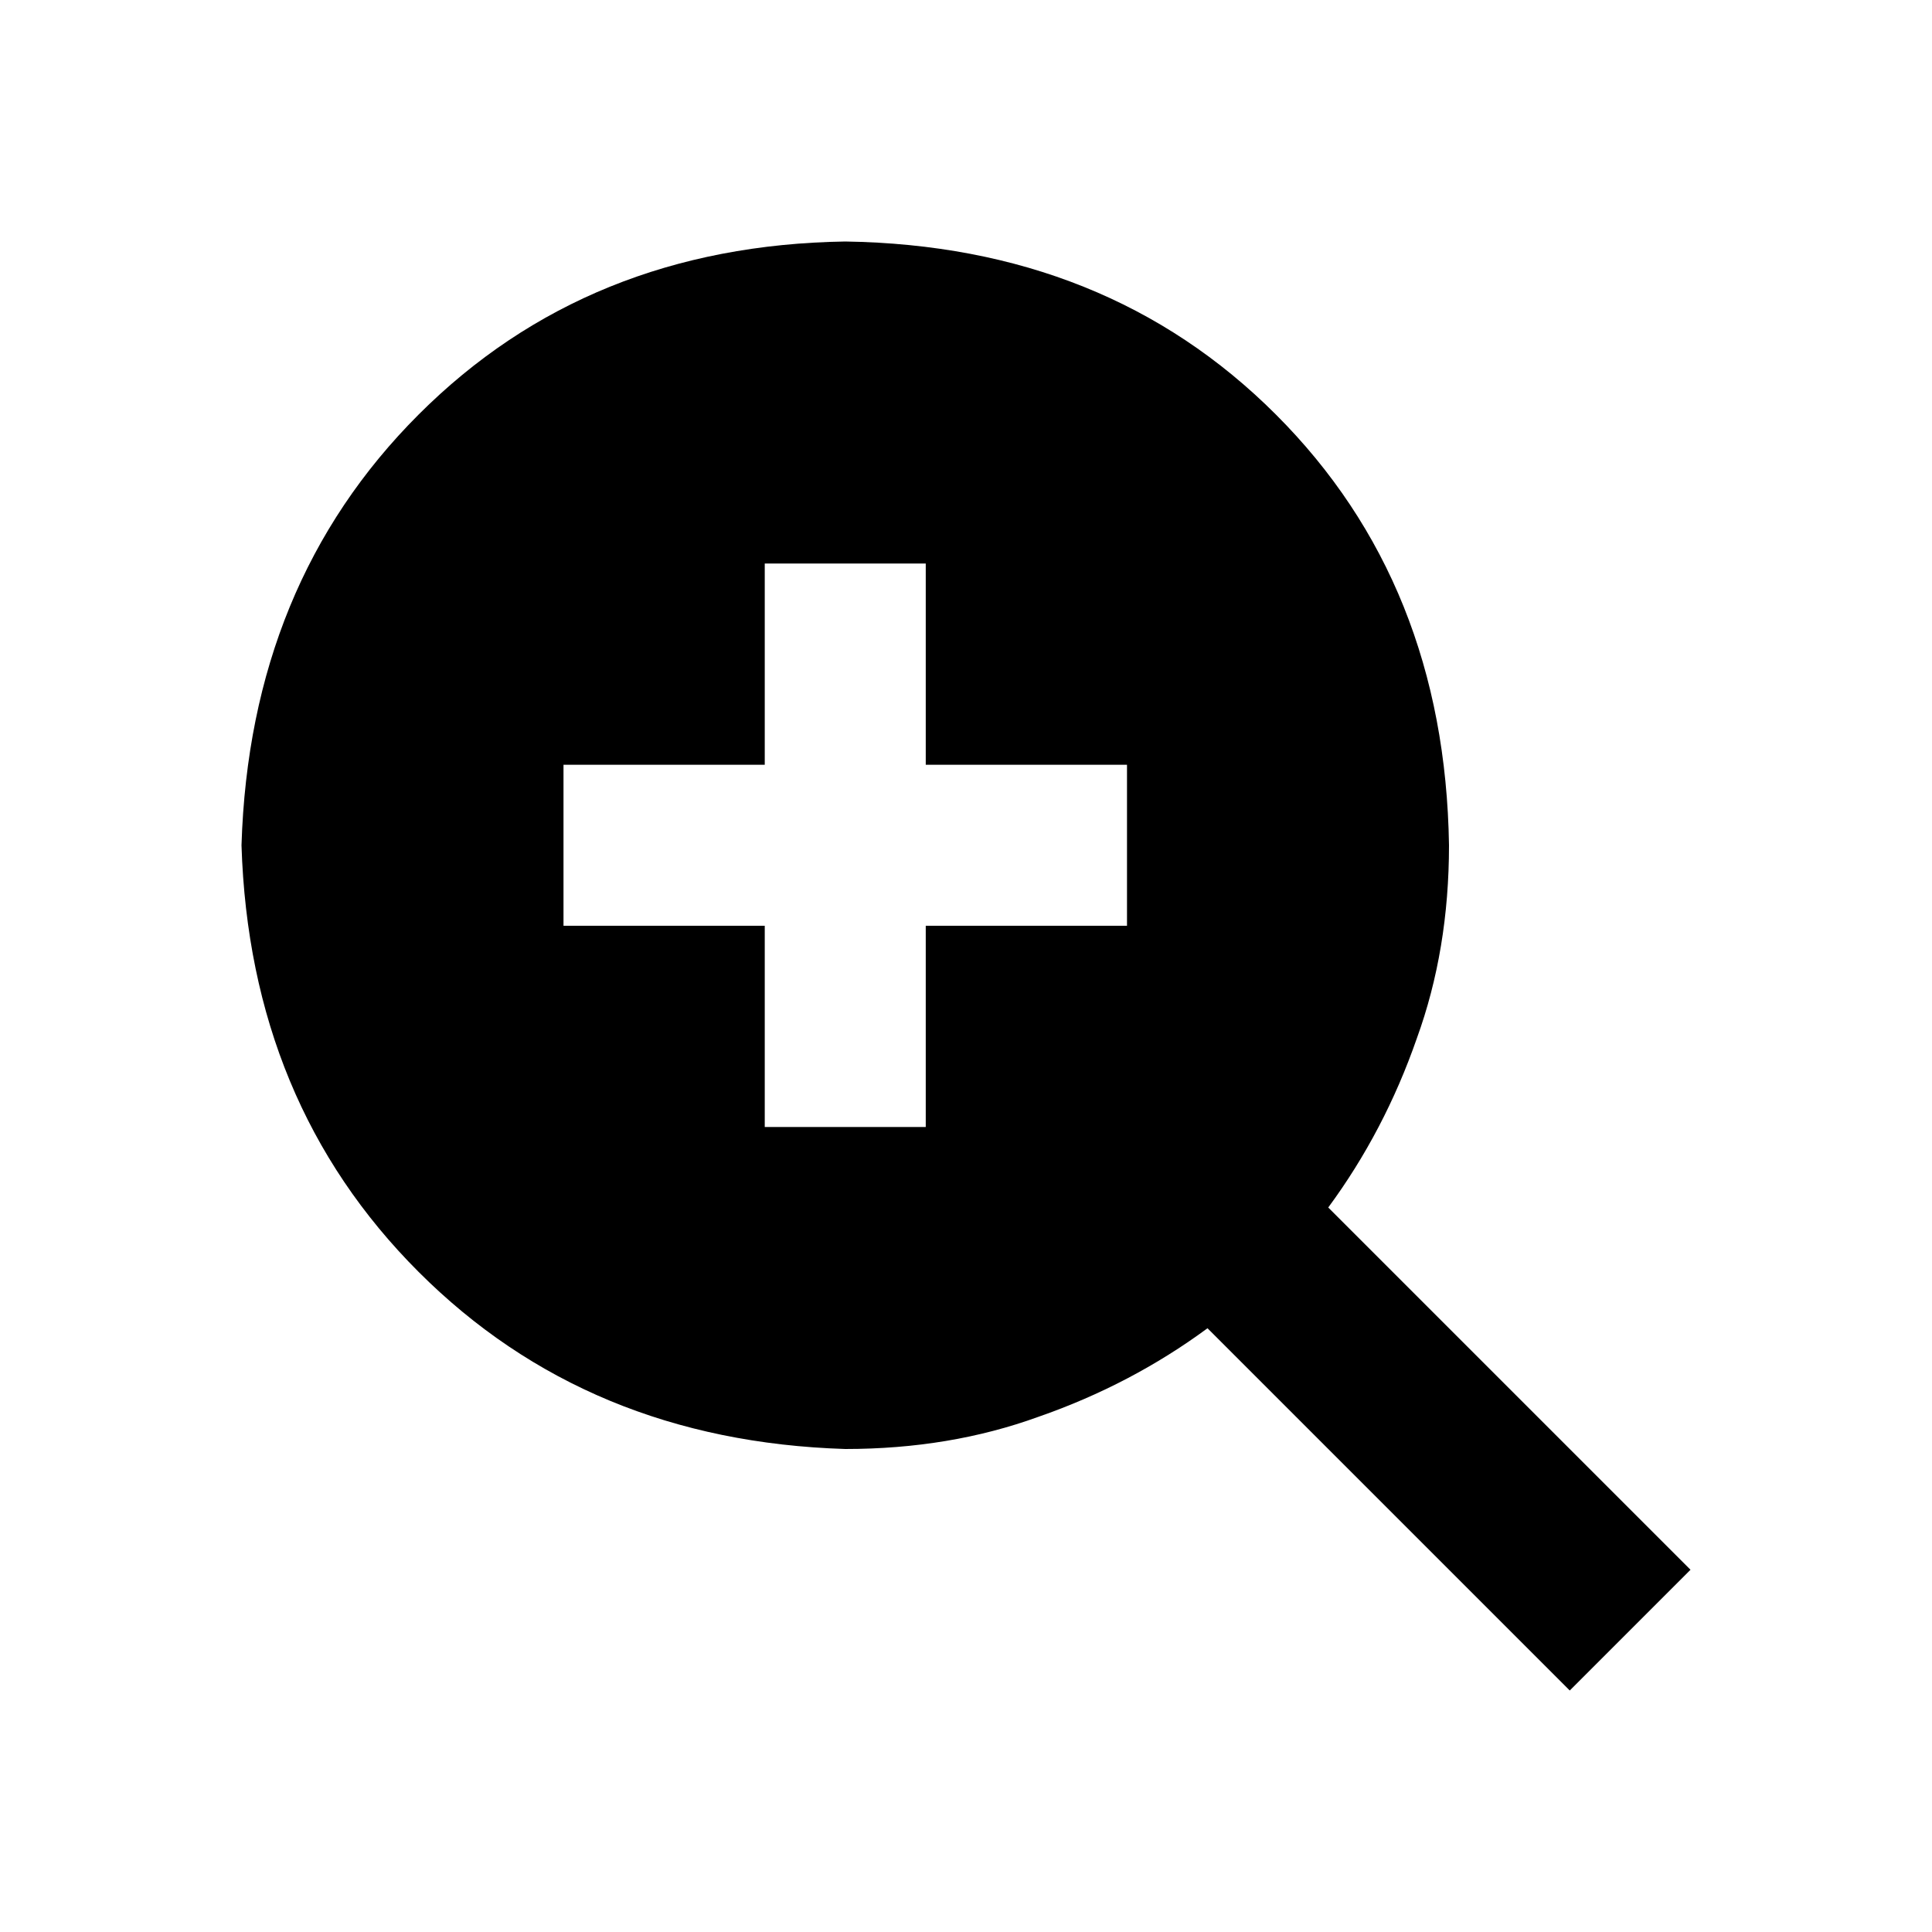
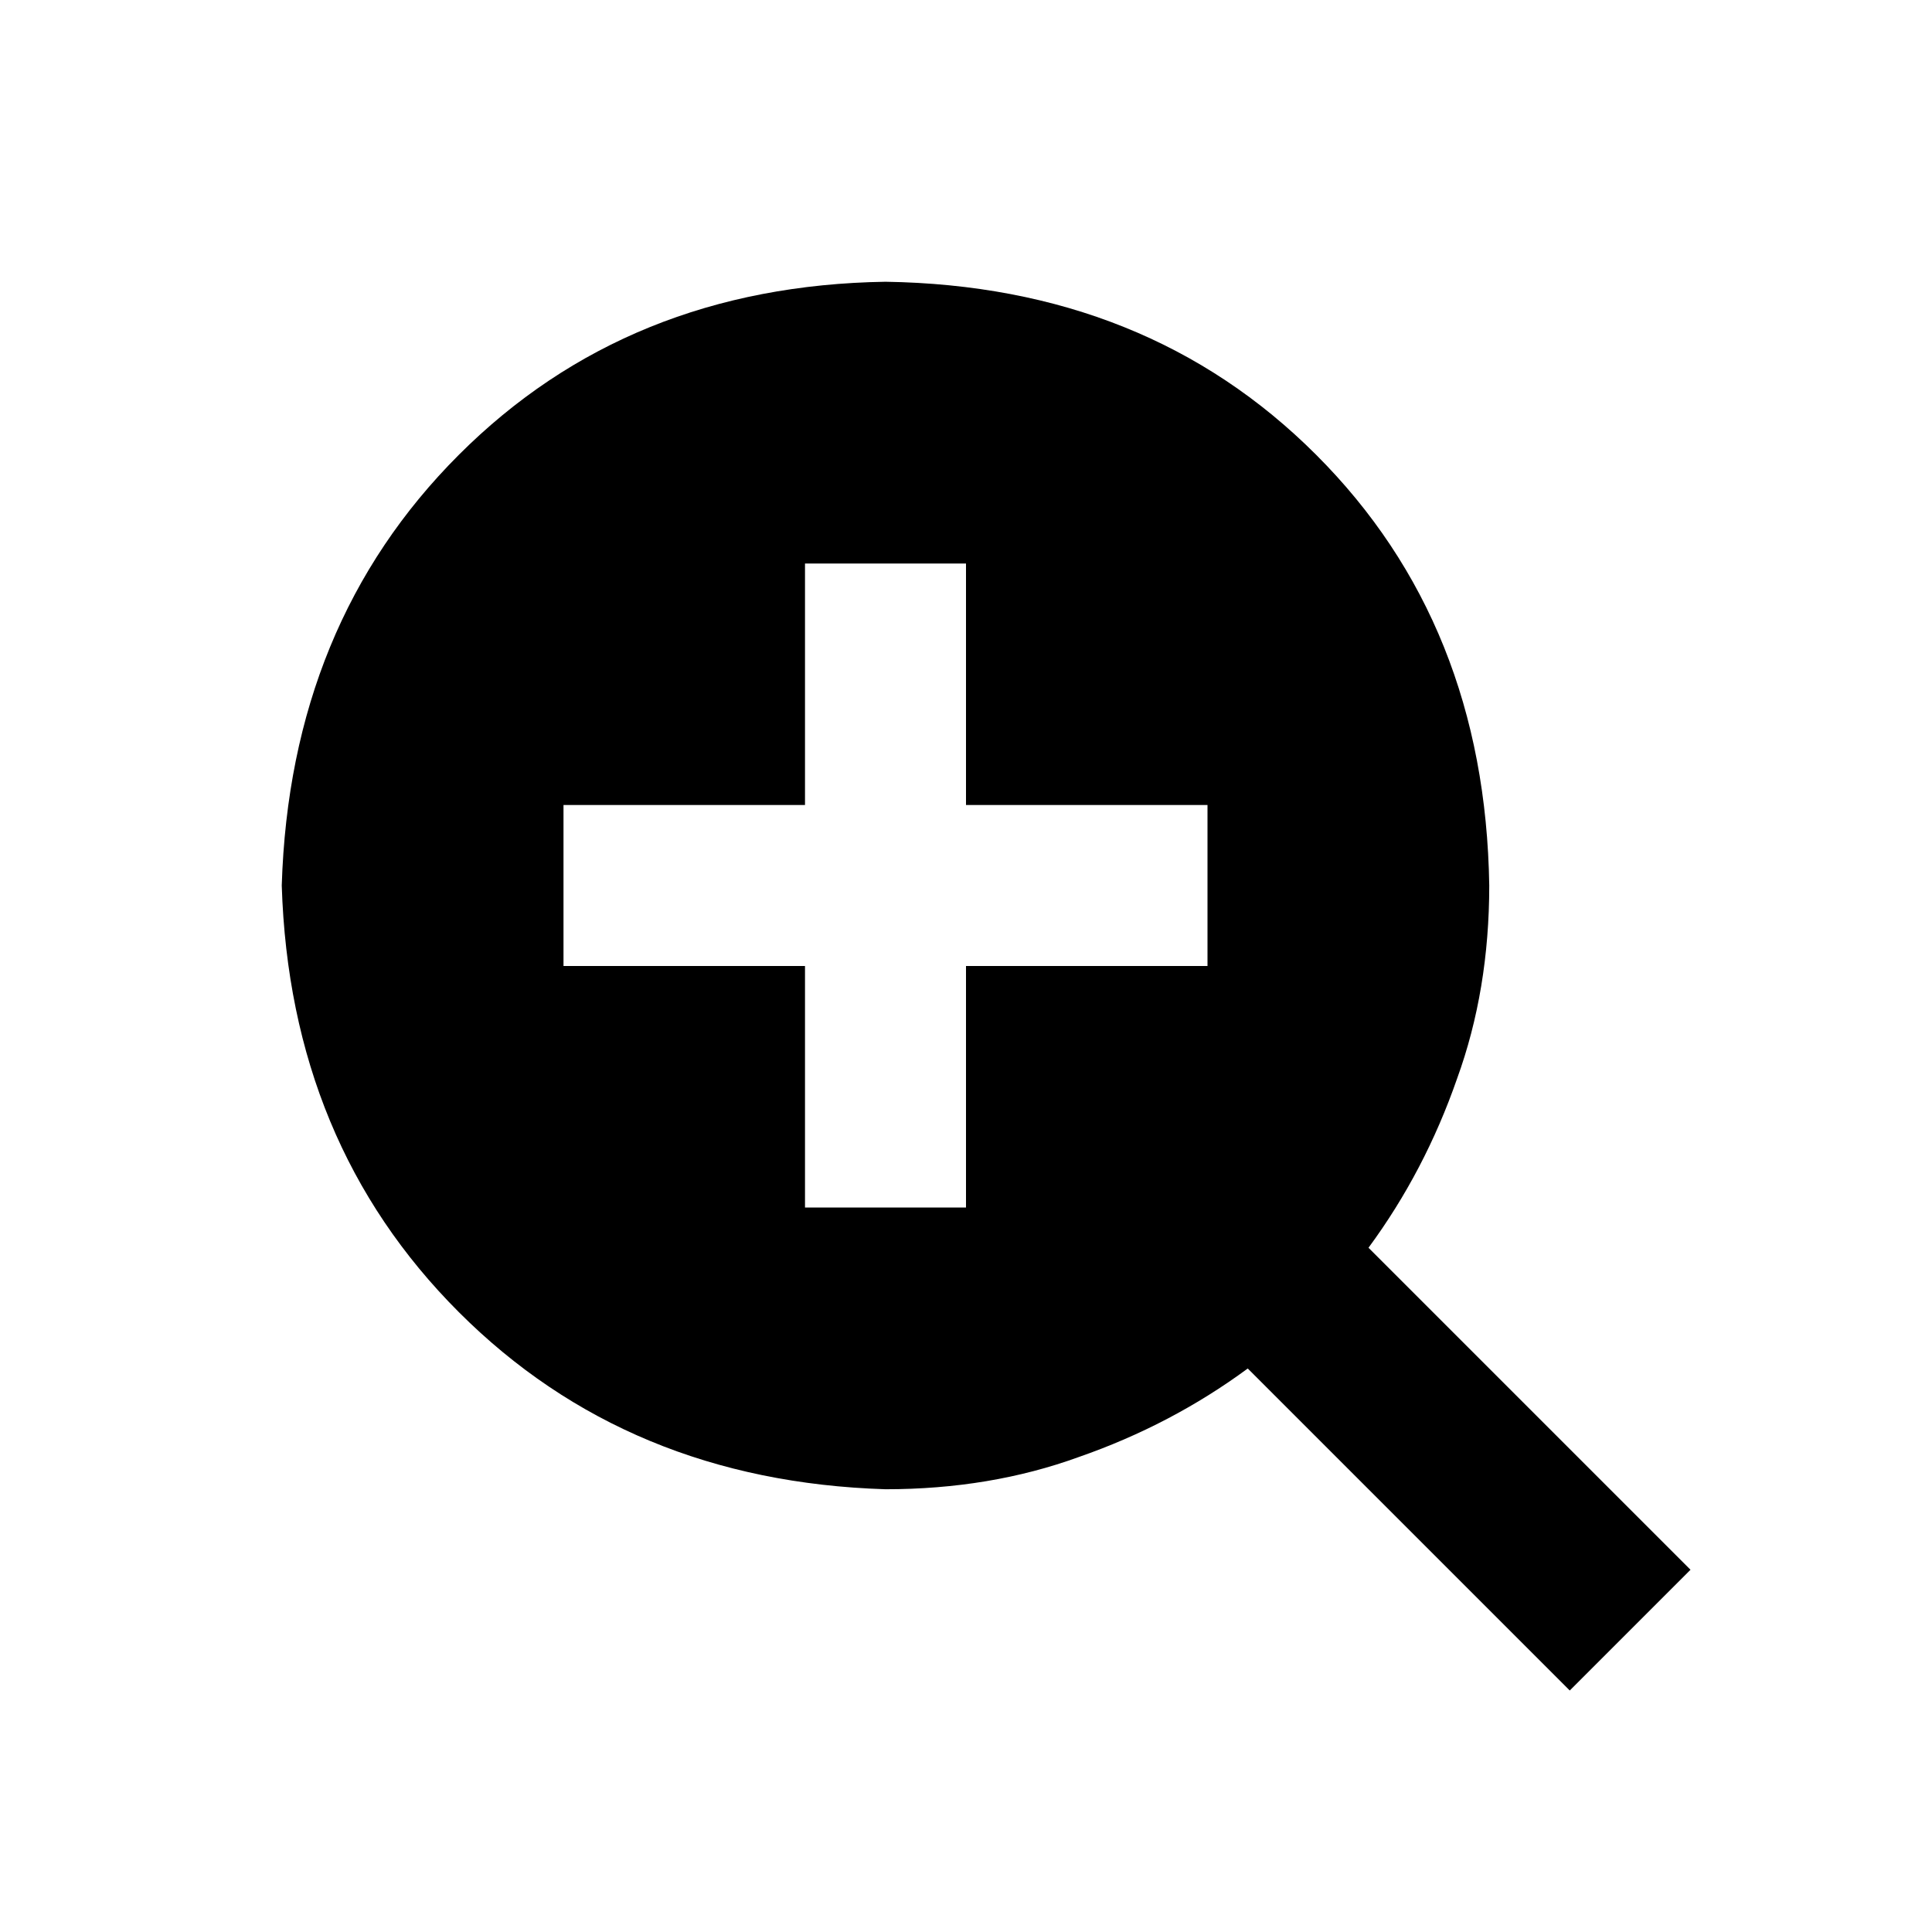
<svg xmlns="http://www.w3.org/2000/svg" width="480" height="480" viewBox="0 0 480 480">
-   <path d="M210 360q26 0 48-8 23-8 42-22l90 90 30-30-90-90q14-19 22-42 8-22 8-48-1-65-43-107-42-42-107-43-64 1-106 43-42 42-44 107 2 64 44 106 42 42 106 44l0 0z m-70-130l0-40 50 0 0-50 40 0 0 50 50 0 0 40-50 0 0 50-40 0 0-50-50 0z" />
+   <path d="M220 370q26 0 48-8 23-8 42-22l80 80 30-30-80-80q14-19 22-42 8-22 8-48-1-65-43-107-42-42-107-43-64 1-106 43-42 42-44 107 2 64 44 106 42 42 106 44l0 0z m-80-130l0-40 60 0 0-60 40 0 0 60 60 0 0 40-60 0 0 60-40 0 0-60-60 0z" />
</svg>
